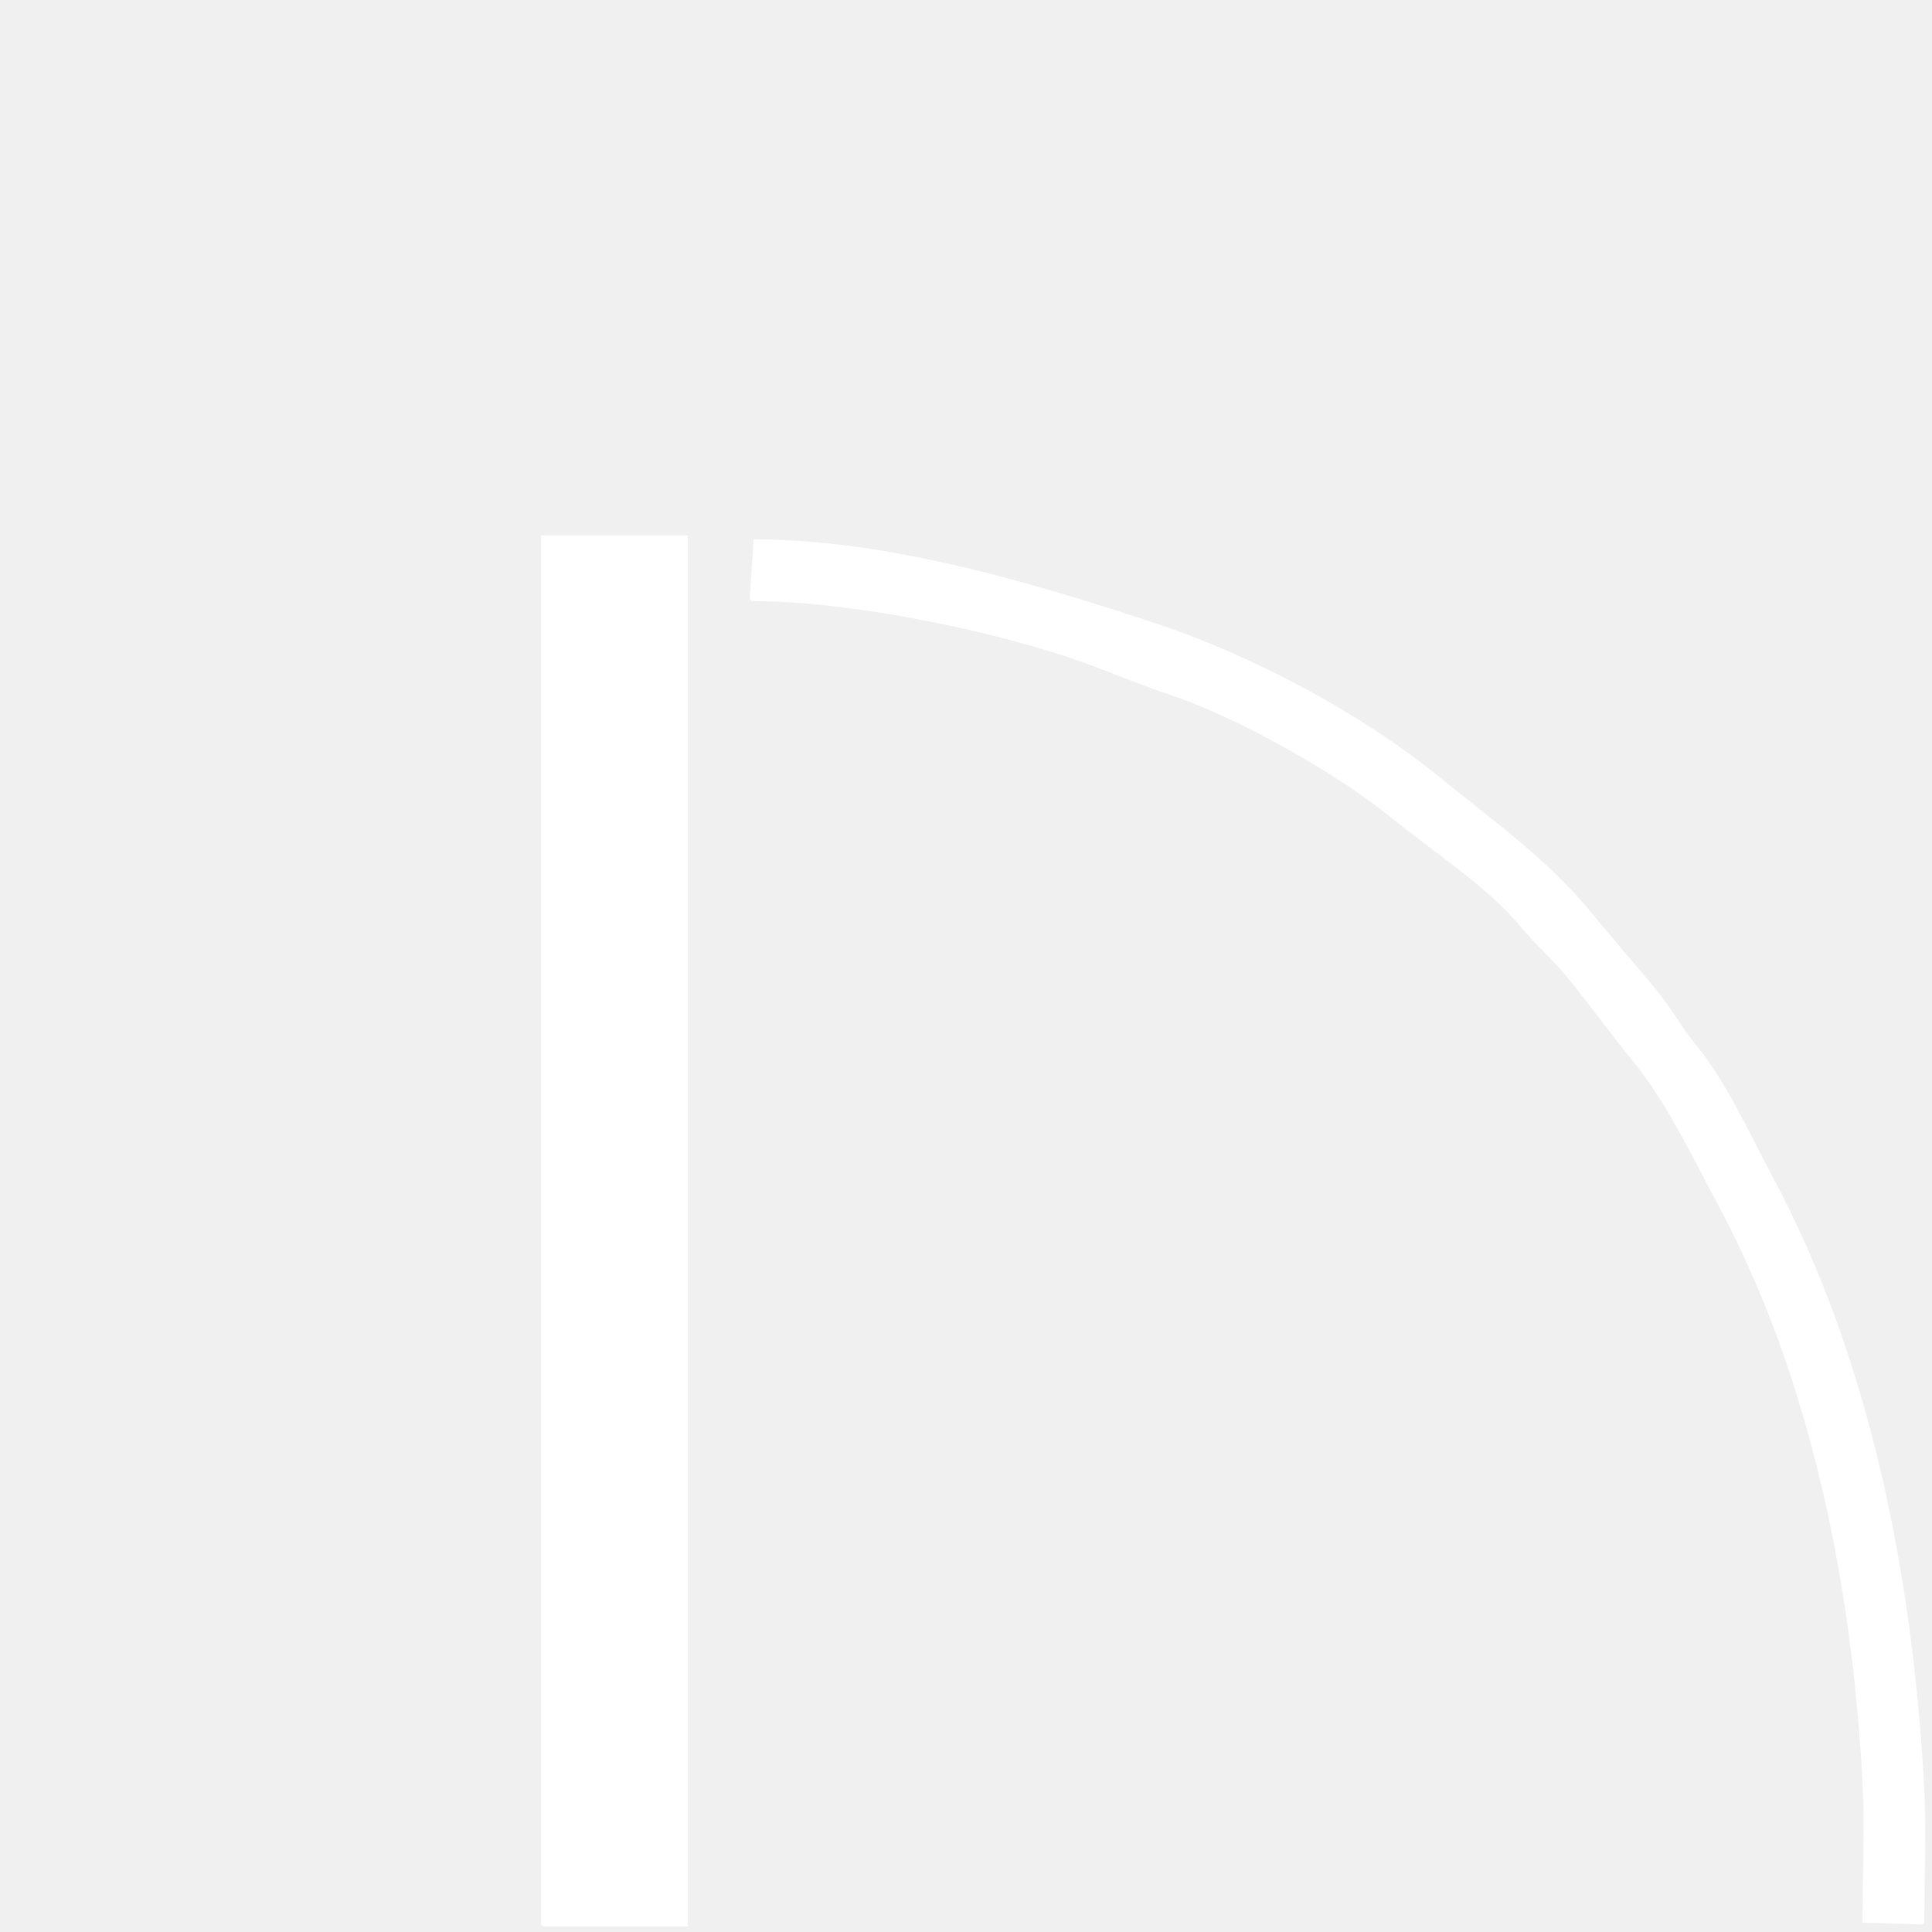
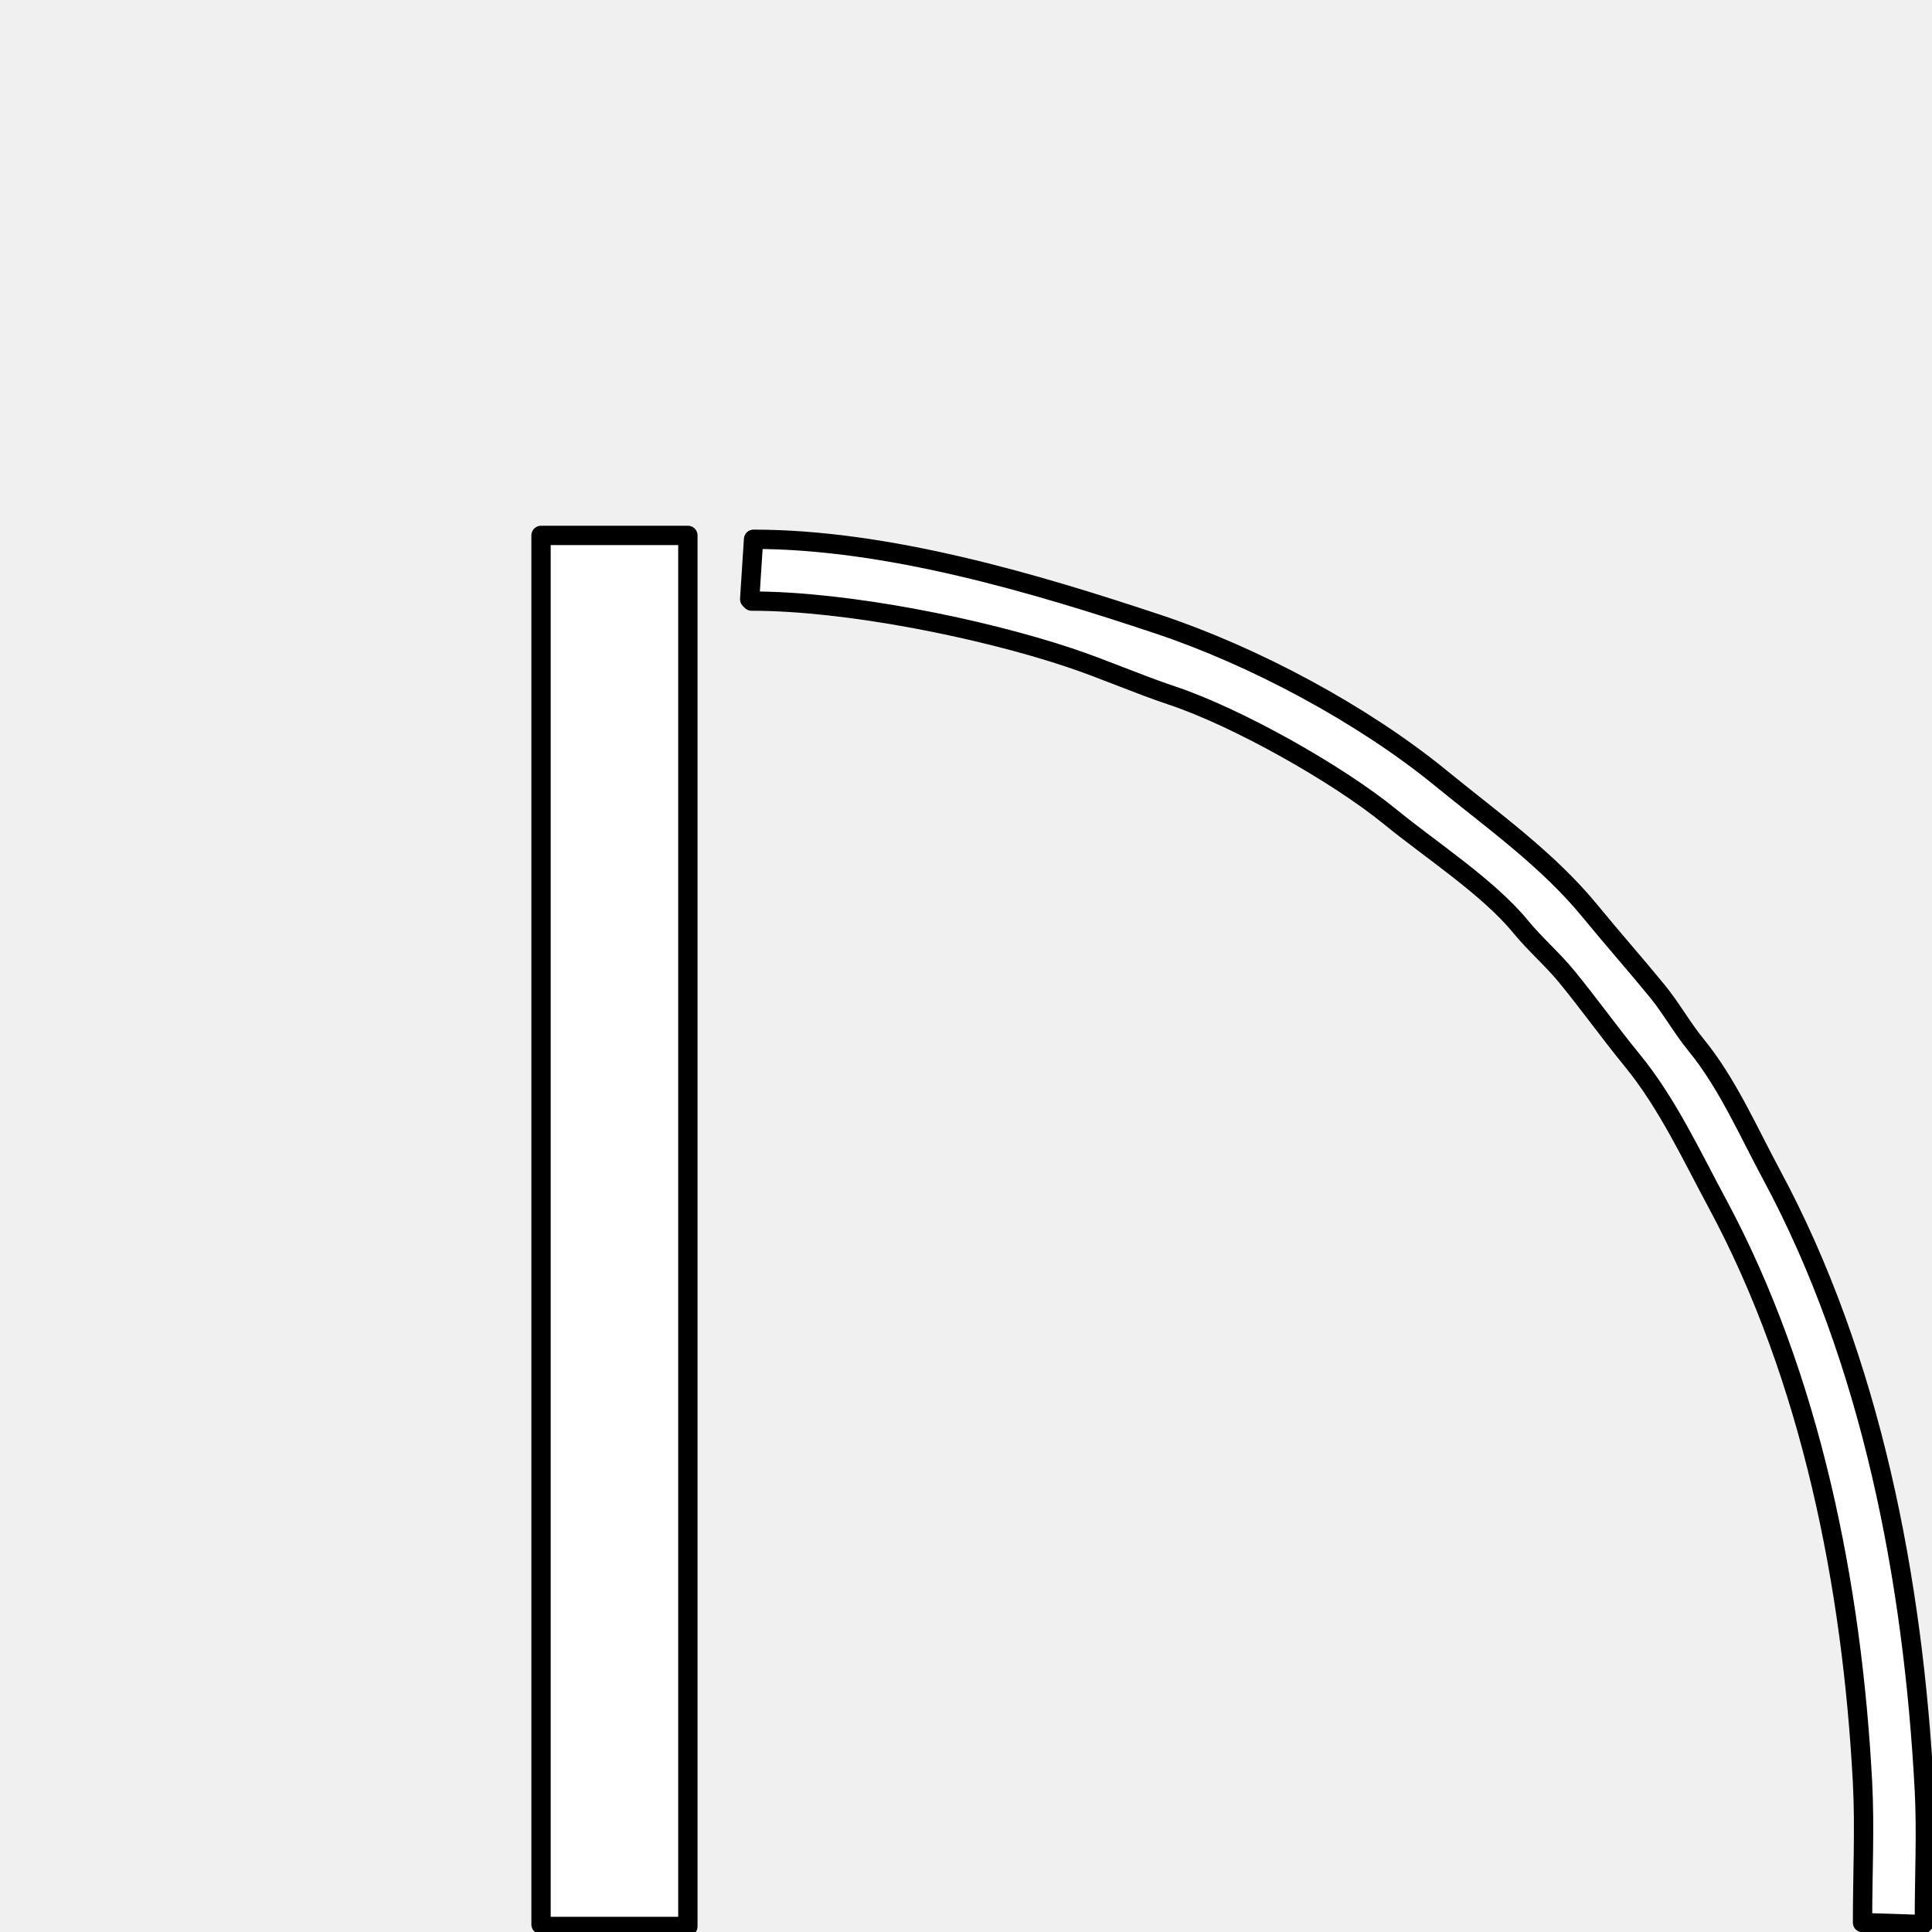
<svg xmlns="http://www.w3.org/2000/svg" xmlns:ns1="http://vectornator.io" height="100%" style="fill-rule:nonzero;clip-rule:evenodd;stroke-linecap:round;stroke-linejoin:round;" xml:space="preserve" width="100%" version="1.1" viewBox="0 0 100 100">
  <defs />
  <g id="Door Iron Left" ns1:layerName="Door Iron Left" visibility="hidden">
-     <path d="M23.577+27.862L37.311+27.862L37.311+63.862L37.311+99.862L23.577+99.862L23.577+27.862ZM27.739+32.023L27.739+95.7L33.357+95.7L33.357+32.023L27.739+32.023Z" opacity="1" fill="#ffffff" />
+     <path stroke="#000000" stroke-width="1" d="M23.577+27.862L37.311+27.862L37.311+63.862L37.311+99.862L23.577+99.862L23.577+27.862ZM27.739+32.023L27.739+95.7L33.357+95.7L33.357+32.023L27.739+32.023Z" fill="#ffffff" stroke-linecap="butt" opacity="1" stroke-linejoin="round" />
  </g>
  <g id="Door Iron Gate Left" ns1:layerName="Door Iron Gate Left" visibility="hidden">
-     <path d="M29.763+28C36.242+28+38.5+36.936+30.93+39.255L30.93+48.759C36.603+50.177+36.715+58.417+30.93+59.763L30.846+59.847L30.846+68.684L30.93+68.767C33.463+69.65+35.497+71.486+35.332+74.294C35.058+78.942+31.667+79.195+30.922+79.805C30.802+79.903+30.771+80.085+30.763+80.23C30.705+81.328+30.593+88.338+30.797+88.95C30.836+89.069+33.219+90.133+33.848+90.901C36.318+93.92+35.614+97.947+32.164+99.805C31.299+100.271+30.431+100.28+29.471+100.28C22.944+100.28+22.144+90.7+28.262+89.275C28.262+87.843+28.495+80.4+28.179+79.813C27.902+79.299+23.767+78.52+24.01+73.894C24.227+69.787+28.003+69.123+28.262+68.642C28.566+68.078+28.346+61.165+28.346+59.763C22.321+57.611+22.947+50.034+28.429+48.759L28.429+39.088C27.627+38.888+26.977+38.449+26.453+38.021C22.668+34.924+24.625+28.083+29.763+28Z" opacity="1" fill="#ffffff" />
+     <path stroke="#000000" stroke-width="1" d="M29.763+28C36.242+28+38.5+36.936+30.93+39.255L30.93+48.759C36.603+50.177+36.715+58.417+30.93+59.763L30.846+59.847L30.846+68.684L30.93+68.767C33.463+69.65+35.497+71.486+35.332+74.294C35.058+78.942+31.667+79.195+30.922+79.805C30.802+79.903+30.771+80.085+30.763+80.23C30.705+81.328+30.593+88.338+30.797+88.95C30.836+89.069+33.219+90.133+33.848+90.901C36.318+93.92+35.614+97.947+32.164+99.805C31.299+100.271+30.431+100.28+29.471+100.28C22.944+100.28+22.144+90.7+28.262+89.275C28.262+87.843+28.495+80.4+28.179+79.813C27.902+79.299+23.767+78.52+24.01+73.894C24.227+69.787+28.003+69.123+28.262+68.642C28.566+68.078+28.346+61.165+28.346+59.763C22.321+57.611+22.947+50.034+28.429+48.759L28.429+39.088C27.627+38.888+26.977+38.449+26.453+38.021C22.668+34.924+24.625+28.083+29.763+28Z" fill="#ffffff" stroke-linecap="butt" opacity="1" stroke-linejoin="round" />
  </g>
  <g id="Door Locked Iron Bar Left" ns1:layerName="Door Locked Iron Bar Left" visibility="hidden">
-     <path d="M7.555+32.387L9.25+32.486L9.35+32.586L8.054+36.773C5.167+36.773+3.241+40.398+3.368+42.805C3.406+43.527+3.641+44.221+3.867+44.899C4.077+45.53+4.472+46.094+4.784+46.673C8.049+52.737+12.577+58.474+8.732+65.615C7.691+67.549+6.643+69.409+4.634+70.491C4.148+70.753+3.612+70.772+2.87+70.969L2.77+70.87L1.773+66.682C5.857+66.682+7.249+61.819+6.459+58.657C4.734+51.757-3.384+46.686+1.593+37.441C2.665+35.45+4.732+32.486+7.555+32.387Z" opacity="1" fill="#ffffff" />
-     <path d="M18.921+32.387C19.54+32.387+20.393+32.25+20.685+32.626C20.794+32.765+19.759+36.093+19.559+36.464C19.309+36.928+18.286+36.873+17.824+37.122C15.757+38.236+14.496+41.291+14.893+43.543C15.924+49.387+25.279+56.091+20.097+65.715C19.039+67.68+17.104+70.969+14.235+70.969L13.238+66.682C17.223+66.682+18.83+61.496+17.894+58.687C15.319+50.963+8.318+46.132+13.088+37.272C14.068+35.453+16.352+32.486+18.921+32.387Z" opacity="1" fill="#ffffff" />
+     <path stroke="#000000" stroke-width="1" d="M7.555+32.387L9.25+32.486L9.35+32.586L8.054+36.773C5.167+36.773+3.241+40.398+3.368+42.805C3.406+43.527+3.641+44.221+3.867+44.899C4.077+45.53+4.472+46.094+4.784+46.673C8.049+52.737+12.577+58.474+8.732+65.615C7.691+67.549+6.643+69.409+4.634+70.491C4.148+70.753+3.612+70.772+2.87+70.969L2.77+70.87L1.773+66.682C5.857+66.682+7.249+61.819+6.459+58.657C4.734+51.757-3.384+46.686+1.593+37.441C2.665+35.45+4.732+32.486+7.555+32.387Z" fill="#ffffff" stroke-linecap="butt" opacity="1" stroke-linejoin="round" />
  </g>
  <g id="Door Locked Iron Bolt Left" ns1:layerName="Door Locked Iron Bolt Left" visibility="hidden">
-     <path d="M12.898+36.636L18.467+36.636L18.467+64.681L12.898+64.681L12.898+36.636Z" opacity="1" fill="#ffffff" />
+     <path stroke="#000000" stroke-width="1" d="M12.898+36.636L18.467+36.636L18.467+64.681L12.898+64.681L12.898+36.636Z" fill="#ffffff" stroke-linecap="butt" opacity="1" stroke-linejoin="round" />
  </g>
  <g id="Door Locked Wood Bar Left" ns1:layerName="Door Locked Wood Bar Left" visibility="hidden">
-     <path d="M18.825+32.349L21.006+32.548L19.816+36.713C16.747+36.713+14.741+41.045+15.135+43.278C16.415+50.529+24.441+53.879+21.006+64.184C20.431+65.91+19.282+67.184+18.229+69.043C17.23+69.903+16.096+70.491+14.659+70.829L14.461+70.63L13.469+66.465C17.966+66.465+19.032+60.998+17.991+57.877C15.438+50.216+8.179+45.045+13.985+36.336C14.998+34.816+16.485+32.971+18.825+32.349Z" opacity="1" fill="#ffffff" />
+     <path stroke="#000000" stroke-width="1" d="M18.825+32.349L21.006+32.548L19.816+36.713C16.747+36.713+14.741+41.045+15.135+43.278C16.415+50.529+24.441+53.879+21.006+64.184C20.431+65.91+19.282+67.184+18.229+69.043C17.23+69.903+16.096+70.491+14.659+70.829L14.461+70.63L13.469+66.465C17.966+66.465+19.032+60.998+17.991+57.877C15.438+50.216+8.179+45.045+13.985+36.336C14.998+34.816+16.485+32.971+18.825+32.349Z" fill="#ffffff" stroke-linecap="butt" opacity="1" stroke-linejoin="round" />
  </g>
  <g id="Door Locked Wood Latch Left" ns1:layerName="Door Locked Wood Latch Left" visibility="hidden">
-     <path d="M27.841+27.852L35.399+27.852L35.399+37.797C38.423+37.797+44.343+36.571+44.548+40.482C44.764+44.577+38.407+43.366+35.399+43.366L35.399+99.852L27.841+99.852L27.841+43.366C24.818+43.366+18.898+44.591+18.692+40.681C18.477+36.586+24.834+37.797+27.841+37.797L27.841+27.852Z" opacity="1" fill="#ffffff" />
+     <path stroke="#000000" stroke-width="1" d="M27.841+27.852L35.399+27.852L35.399+37.797C38.423+37.797+44.343+36.571+44.548+40.482C44.764+44.577+38.407+43.366+35.399+43.366L35.399+99.852L27.841+99.852L27.841+43.366C24.818+43.366+18.898+44.591+18.692+40.681C18.477+36.586+24.834+37.797+27.841+37.797L27.841+27.852Z" fill="#ffffff" stroke-linecap="butt" opacity="1" stroke-linejoin="round" />
  </g>
  <g id="Door Wood Left" ns1:layerName="Door Wood Left">
-     <path d="M28.004+27.712L35.604+27.712L35.604+99.713L28.104+99.713L28.004+99.612L28.004+27.712Z" opacity="1" fill="#ffffff" />
+     <path stroke="#000000" stroke-width="1" d="M28.004+27.712L35.604+27.712L35.604+99.713L28.104+99.713L28.004+99.612L28.004+27.712Z" fill="#ffffff" stroke-linecap="butt" opacity="1" stroke-linejoin="round" />
  </g>
  <g id="Door Opening Left" ns1:layerName="Door Opening Left">
-     <path d="M39.004+27.913C45.943+27.913+53.613+30.199+59.954+32.312C64.913+33.965+70.535+36.97+74.584+40.282C77.217+42.436+80.117+44.489+82.304+47.163C83.443+48.554+84.636+49.901+85.774+51.292C86.499+52.178+87.06+53.197+87.784+54.083C89.401+56.058+90.487+58.559+91.684+60.782C96.87+70.412+99.034+81.83+99.604+92.662C99.719+94.849+99.604+97.073+99.604+99.513L99.504+99.612L96.404+99.513C96.404+96.974+96.527+94.598+96.404+92.263C95.869+82.096+93.744+71.308+88.884+62.282C87.544+59.794+86.298+57.099+84.484+54.883C83.327+53.468+82.262+51.977+81.104+50.562C80.359+49.651+79.45+48.874+78.704+47.962C77.042+45.931+74.019+43.966+71.974+42.292C69.227+40.045+64.019+37.121+60.664+36.002C58.869+35.404+57.13+34.631+55.334+34.032C50.828+32.53+43.869+31.113+38.904+31.113L38.804+31.012L39.004+27.913Z" opacity="1" fill="#ffffff" />
+     <path stroke="#000000" stroke-width="1" d="M39.004+27.913C45.943+27.913+53.613+30.199+59.954+32.312C64.913+33.965+70.535+36.97+74.584+40.282C77.217+42.436+80.117+44.489+82.304+47.163C83.443+48.554+84.636+49.901+85.774+51.292C86.499+52.178+87.06+53.197+87.784+54.083C89.401+56.058+90.487+58.559+91.684+60.782C96.87+70.412+99.034+81.83+99.604+92.662C99.719+94.849+99.604+97.073+99.604+99.513L99.504+99.612L96.404+99.513C96.404+96.974+96.527+94.598+96.404+92.263C95.869+82.096+93.744+71.308+88.884+62.282C87.544+59.794+86.298+57.099+84.484+54.883C83.327+53.468+82.262+51.977+81.104+50.562C80.359+49.651+79.45+48.874+78.704+47.962C77.042+45.931+74.019+43.966+71.974+42.292C69.227+40.045+64.019+37.121+60.664+36.002C58.869+35.404+57.13+34.631+55.334+34.032C50.828+32.53+43.869+31.113+38.904+31.113L38.804+31.012L39.004+27.913Z" fill="#ffffff" stroke-linecap="butt" opacity="1" stroke-linejoin="round" />
  </g>
  <g id="Door Locked Left" ns1:layerName="Door Locked Left" visibility="hidden">
-     <path d="M14.03+34.889C22.055+34.889+23.132+44.766+16.437+45.947C9.203+47.224+6.941+37.191+14.03+34.889Z" opacity="1" fill="#ffffff" />
+     <path stroke="#000000" stroke-width="1" d="M14.03+34.889C22.055+34.889+23.132+44.766+16.437+45.947C9.203+47.224+6.941+37.191+14.03+34.889Z" fill="#ffffff" stroke-linecap="butt" opacity="1" stroke-linejoin="round" />
  </g>
</svg>
